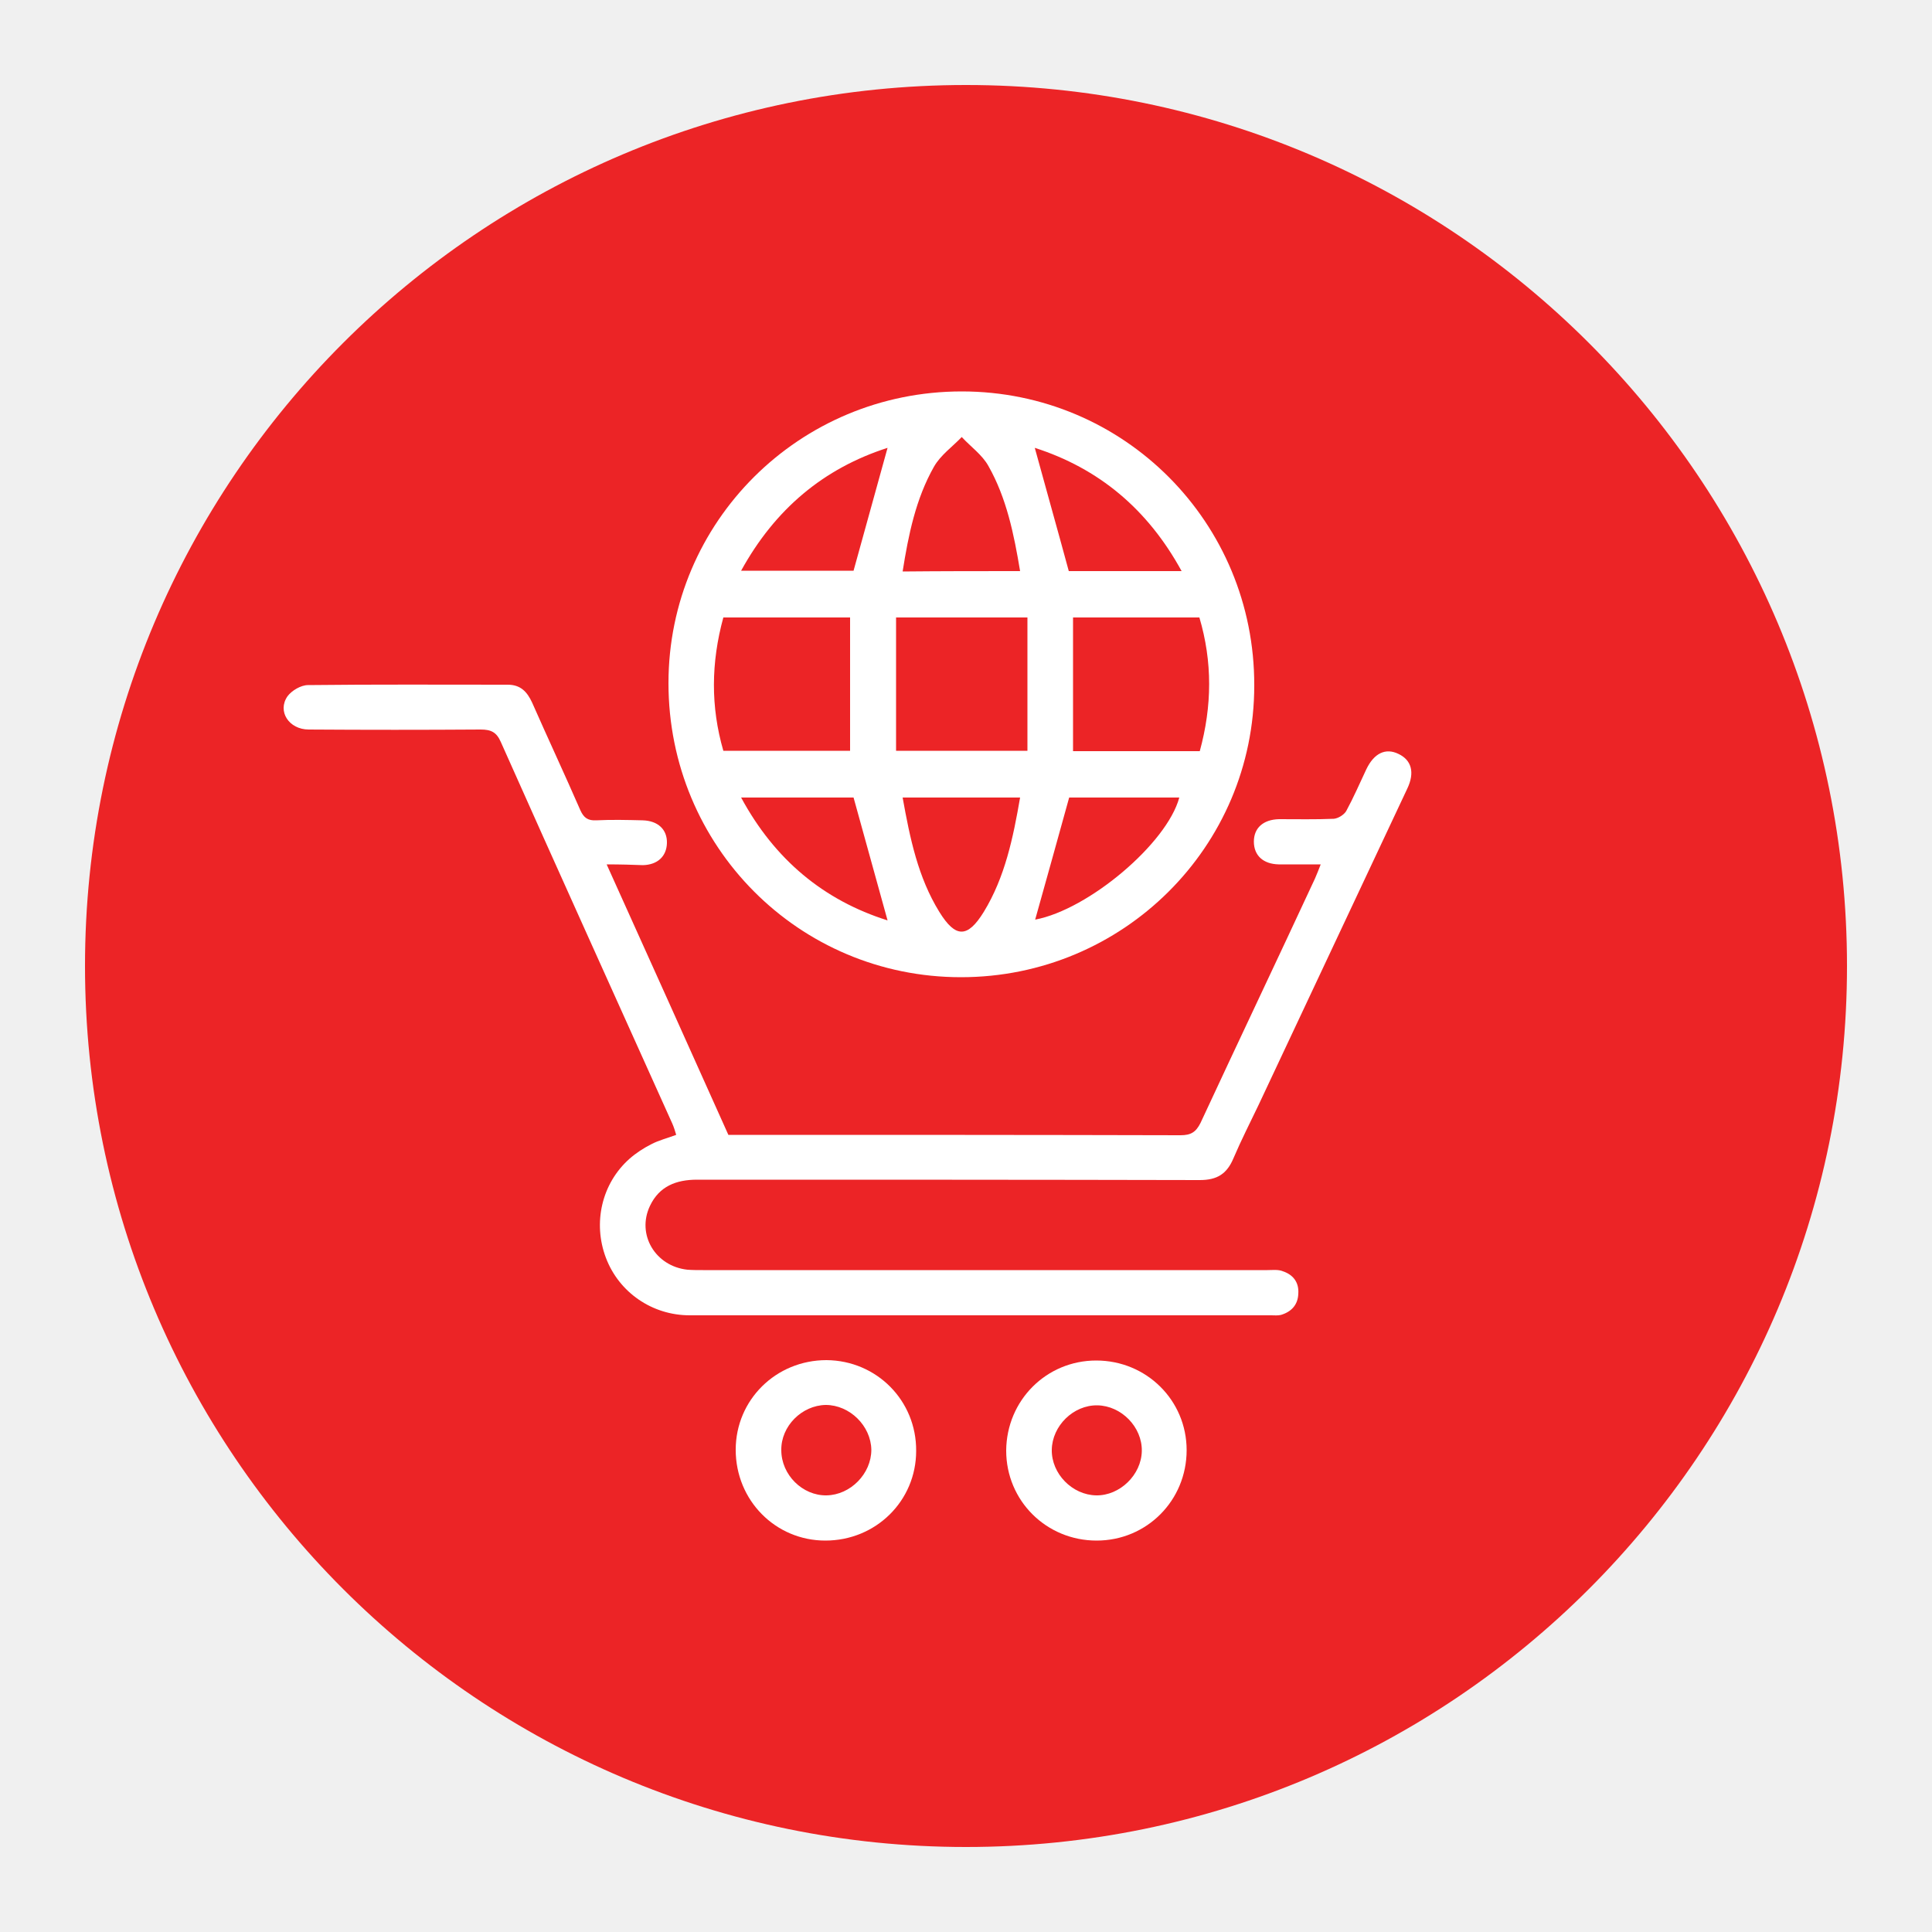
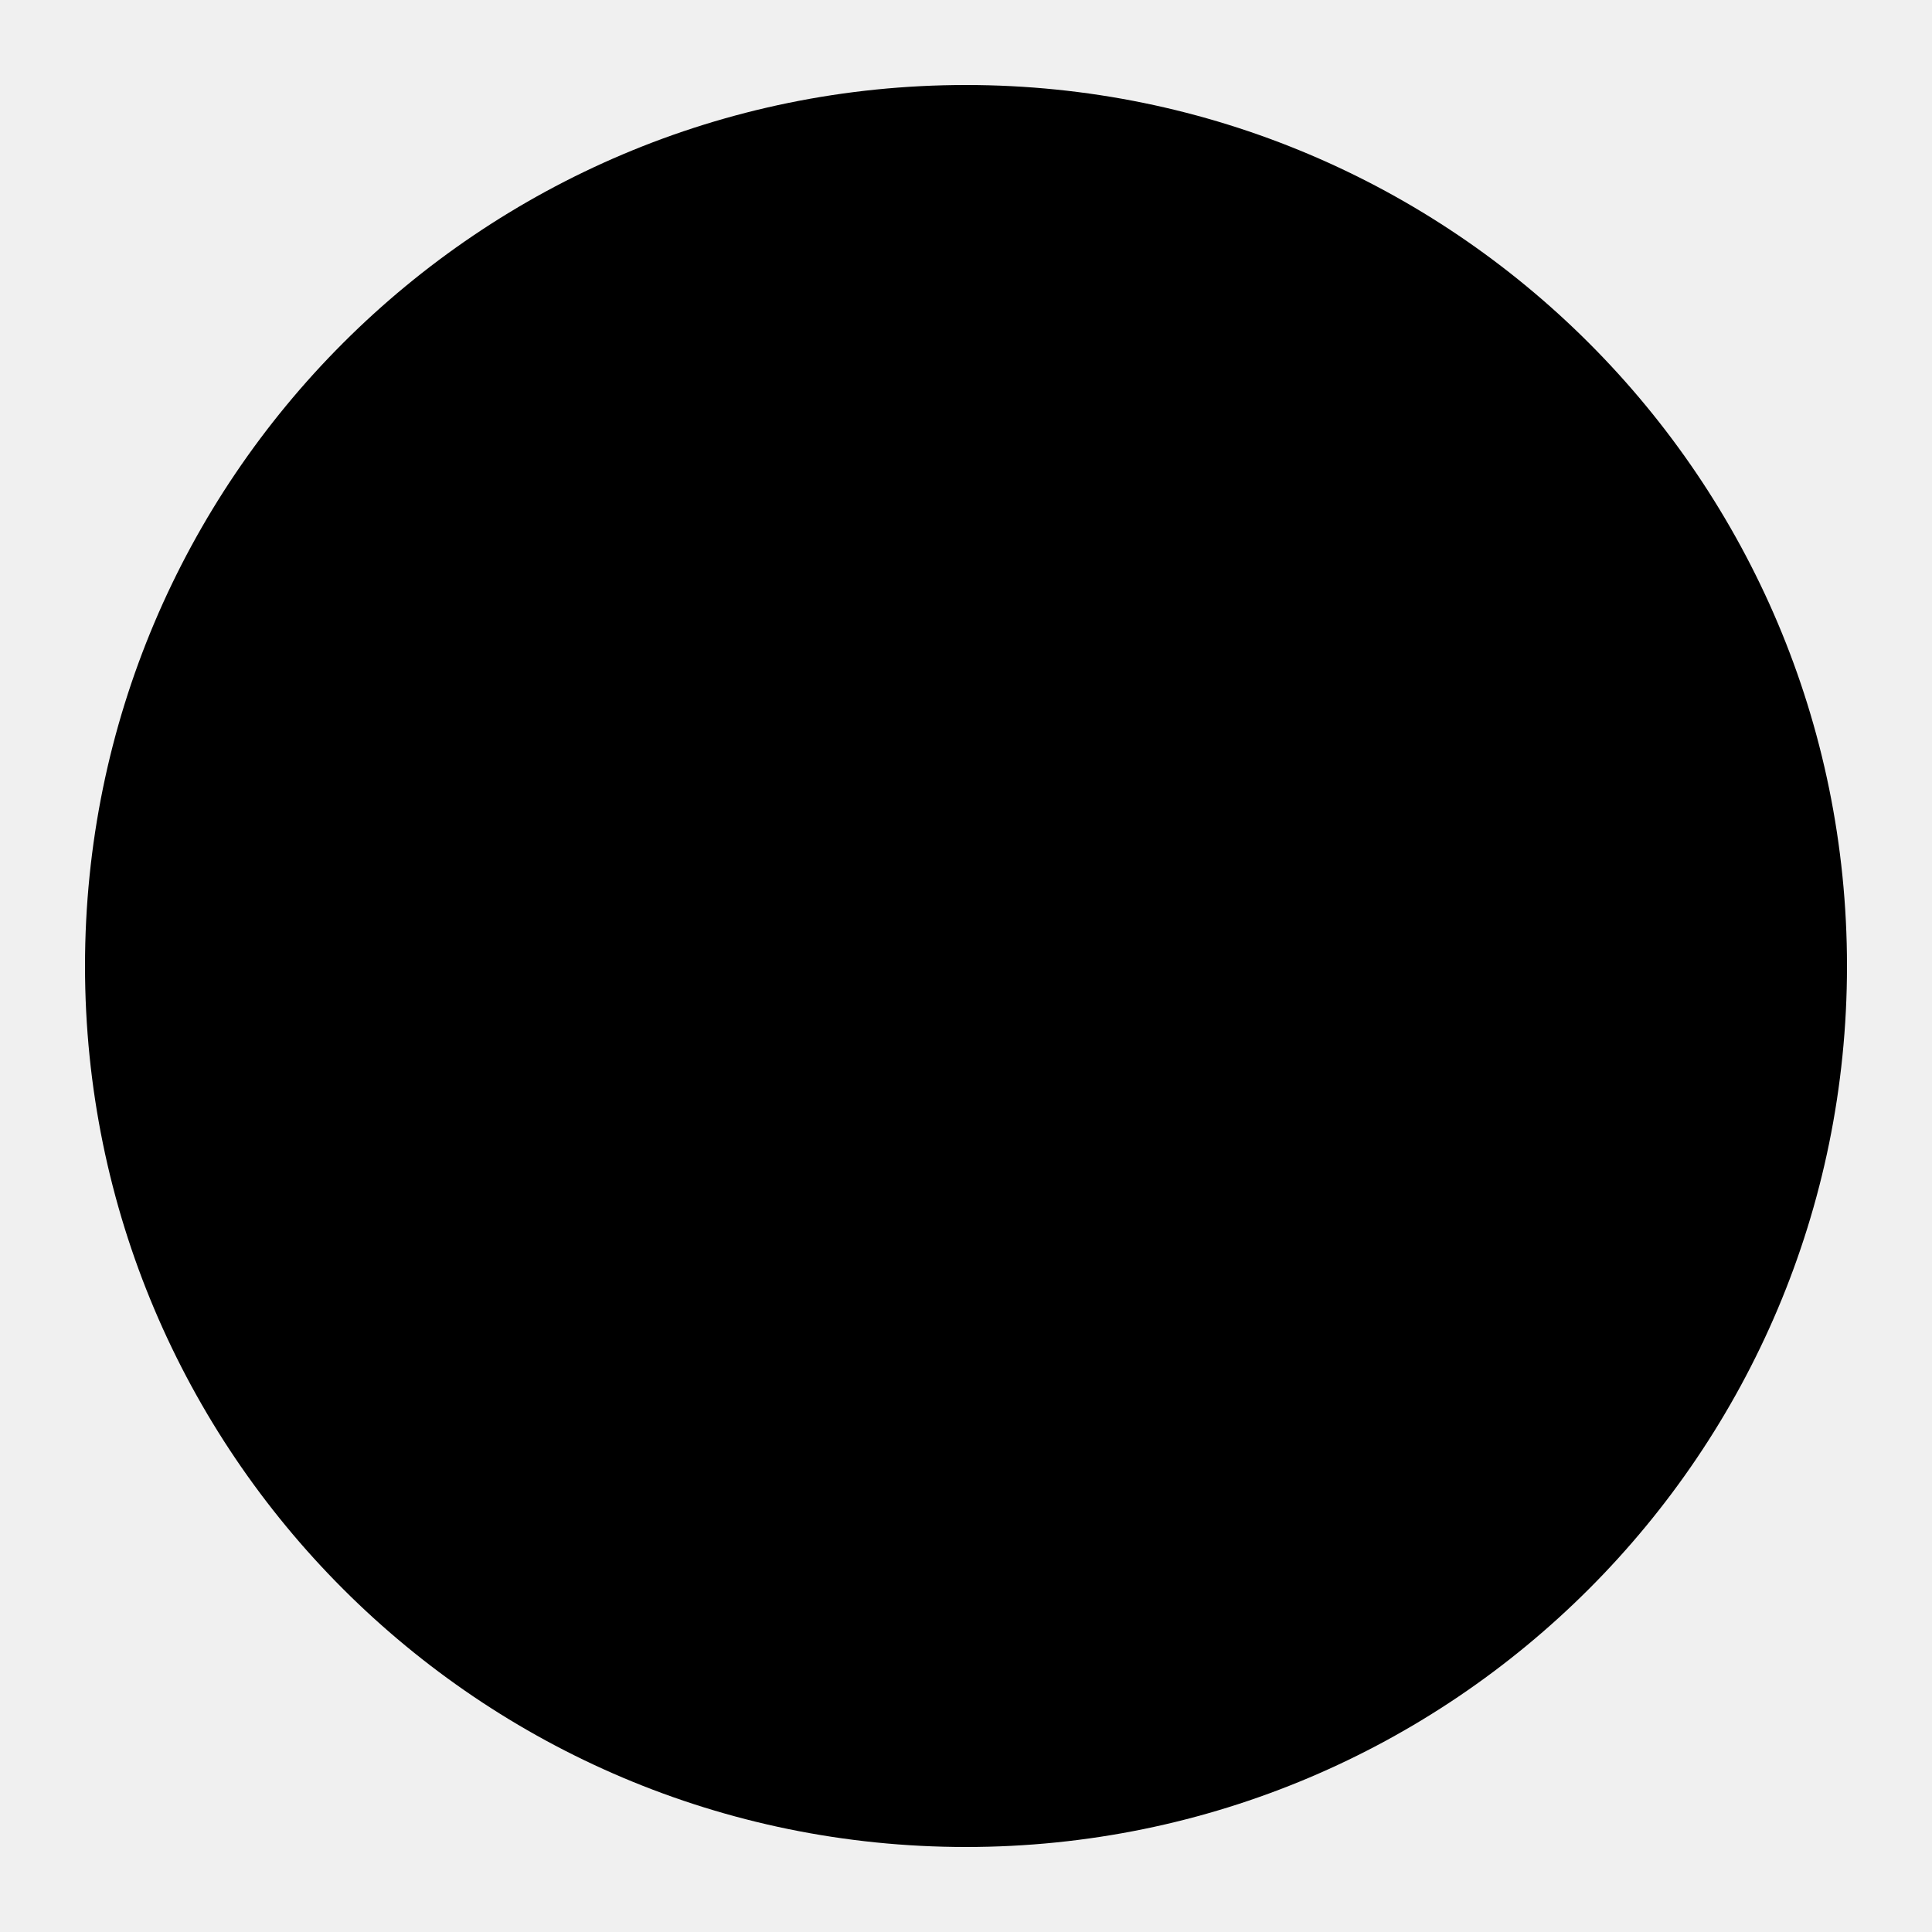
<svg xmlns="http://www.w3.org/2000/svg" version="1.1" id="Layer_1" x="0px" y="0px" viewBox="0 0 500 500" style="enable-background:new 0 0 500 500;" xml:space="preserve">
  <style type="text/css">
	.st0{fill:#EC2426;}
	.st1{fill:#FFFFFF;}
</style>
-   <circle class="st0" cx="250" cy="250" r="228" />
+   <circle className="st0" cx="250" cy="250" r="228" />
  <g id="li81R7_00000062870280394518714450000002413647415490535055_">
    <g>
-       <path class="st1" d="M248.7,252.9c-42,0-75.7-33.9-75.7-76.1c0-41.8,33.9-75.5,75.9-75.5c42,0,75.8,33.9,75.7,76.1    C324.6,219.2,290.6,252.9,248.7,252.9z M265.9,159.8c-11.7,0-22.7,0-34,0c0,11.7,0,23.1,0,34.5c11.6,0,22.5,0,34,0    C265.9,182.8,265.9,171.4,265.9,159.8z M277.7,159.8c0,11.8,0,23.1,0,34.6c10.9,0,21.9,0,32.8,0c3.2-11.7,3.3-23.1-0.1-34.6    C299.4,159.8,288.5,159.8,277.7,159.8z M220,159.8c-10.9,0-21.8,0-32.8,0c-3.2,11.7-3.3,23.1,0,34.5c11.1,0,22.1,0,32.8,0    C220,182.7,220,171.3,220,159.8z M264,147.8c-1.6-9.6-3.5-18.9-8.2-27.2c-1.6-2.9-4.6-5-6.9-7.5c-2.4,2.5-5.5,4.7-7.2,7.7    c-4.7,8.3-6.6,17.6-8.1,27.1C243.7,147.8,253.7,147.8,264,147.8z M233.6,206.4c1.9,10.6,4,20.7,9.5,29.6c4.2,6.8,7.3,6.8,11.5,0    c5.5-9,7.6-19.2,9.4-29.6C253.8,206.4,243.8,206.4,233.6,206.4z M305.8,147.8c-8.8-16.1-21.5-26.6-38-31.9    c2.9,10.6,5.9,21.2,8.8,31.9C285.9,147.8,295.6,147.8,305.8,147.8z M276.7,206.4c-3,10.8-5.9,21.3-8.8,31.6    c13.8-2.6,34.1-19.7,37.3-31.6C295.5,206.4,285.8,206.4,276.7,206.4z M191.8,147.7c10.3,0,20.1,0,29.1,0c3-10.8,5.9-21.3,8.8-31.8    C213.2,121.2,200.6,131.7,191.8,147.7z M220.9,206.4c-9.3,0-19,0-29.1,0c8.7,16.1,21.4,26.6,37.9,31.8    C226.8,227.7,223.9,217.3,220.9,206.4z" />
-       <path class="st1" d="M157,223.7c10.7,23.7,21.1,46.8,31.5,70c1.3,0,2.5,0,3.7,0c37.8,0,75.6,0,113.3,0.1c2.7,0,4-0.8,5.2-3.2    c9.8-21.1,19.8-42.1,29.6-63.2c0.5-1.1,0.9-2.2,1.5-3.7c-3.9,0-7.4,0-10.9,0c-4-0.1-6.4-2.3-6.4-5.9c0-3.5,2.4-5.7,6.5-5.8    c4.7,0,9.5,0.1,14.2-0.1c1.1-0.1,2.6-1,3.2-2c1.9-3.5,3.5-7.2,5.2-10.8c2-4.2,5-5.6,8.3-4c3.4,1.6,4.3,4.8,2.3,9    c-12.8,27.3-25.7,54.6-38.5,81.9c-2.2,4.6-4.5,9.1-6.5,13.8c-1.7,4-4.2,5.6-8.7,5.6c-43.4-0.1-86.7-0.1-130.1-0.1    c-5.4,0-9.8,1.7-12.2,6.8c-3.5,7.4,1.4,15.6,9.7,16.5c1.3,0.1,2.7,0.1,4,0.1c48.7,0,97.4,0,146.1,0c1.3,0,2.8-0.2,4,0.3    c2.7,0.9,4.2,2.9,4,5.8c-0.1,2.9-1.8,4.7-4.5,5.5c-0.8,0.2-1.7,0.1-2.5,0.1c-50.2,0-100.3,0-150.5,0c-9.7,0-18.3-5.9-21.7-14.9    c-3.4-9-1.1-19.2,6.1-25.6c1.7-1.5,3.7-2.8,5.7-3.8c1.9-1,4-1.5,6.4-2.4c-0.3-1-0.6-2-1-2.9c-14.8-32.9-29.7-65.8-44.4-98.8    c-1.1-2.5-2.5-3.2-5.2-3.2c-14.8,0.1-29.6,0.1-44.5,0c-5.1,0-8.2-4.7-5.5-8.6c1.1-1.5,3.5-2.9,5.3-2.9c17.2-0.2,34.5-0.1,51.7-0.1    c3.3,0,5,1.8,6.3,4.6c4.1,9.3,8.4,18.5,12.5,27.9c0.9,2,2,2.7,4.1,2.6c4-0.2,8-0.1,12,0c4,0.1,6.4,2.4,6.3,5.9    c-0.1,3.4-2.4,5.6-6.2,5.7C163.7,223.8,160.7,223.7,157,223.7z" />
-       <path class="st1" d="M237.1,375.5c0,12.9-10.4,23.2-23.5,23.2c-12.9,0-23.2-10.4-23.2-23.5c0-12.9,10.4-23.2,23.5-23.2    C226.9,352.1,237.2,362.5,237.1,375.5z M213.9,387c6.2-0.1,11.6-5.6,11.6-11.8c-0.1-6.2-5.6-11.6-11.8-11.6    c-6.2,0.1-11.6,5.5-11.5,11.7C202.2,381.7,207.7,387.1,213.9,387z" />
-       <path class="st1" d="M283.7,352.1c13,0,23.4,10.3,23.4,23.2c0,13-10.3,23.4-23.3,23.4c-13,0-23.4-10.3-23.4-23.3    C260.5,362.4,270.8,352.1,283.7,352.1z M295.5,375.5c0.1-6.2-5.3-11.7-11.5-11.8c-6.2-0.1-11.7,5.3-11.8,11.5    c-0.1,6.2,5.3,11.7,11.5,11.8C289.8,387.1,295.4,381.7,295.5,375.5z" />
+       <path className="st1" d="M248.7,252.9c-42,0-75.7-33.9-75.7-76.1c0-41.8,33.9-75.5,75.9-75.5c42,0,75.8,33.9,75.7,76.1    C324.6,219.2,290.6,252.9,248.7,252.9z M265.9,159.8c-11.7,0-22.7,0-34,0c0,11.7,0,23.1,0,34.5c11.6,0,22.5,0,34,0    C265.9,182.8,265.9,171.4,265.9,159.8z M277.7,159.8c0,11.8,0,23.1,0,34.6c10.9,0,21.9,0,32.8,0c3.2-11.7,3.3-23.1-0.1-34.6    C299.4,159.8,288.5,159.8,277.7,159.8z M220,159.8c-10.9,0-21.8,0-32.8,0c-3.2,11.7-3.3,23.1,0,34.5c11.1,0,22.1,0,32.8,0    C220,182.7,220,171.3,220,159.8z M264,147.8c-1.6-9.6-3.5-18.9-8.2-27.2c-1.6-2.9-4.6-5-6.9-7.5c-2.4,2.5-5.5,4.7-7.2,7.7    c-4.7,8.3-6.6,17.6-8.1,27.1C243.7,147.8,253.7,147.8,264,147.8z M233.6,206.4c1.9,10.6,4,20.7,9.5,29.6c4.2,6.8,7.3,6.8,11.5,0    c5.5-9,7.6-19.2,9.4-29.6C253.8,206.4,243.8,206.4,233.6,206.4z M305.8,147.8c-8.8-16.1-21.5-26.6-38-31.9    c2.9,10.6,5.9,21.2,8.8,31.9C285.9,147.8,295.6,147.8,305.8,147.8z M276.7,206.4c-3,10.8-5.9,21.3-8.8,31.6    c13.8-2.6,34.1-19.7,37.3-31.6C295.5,206.4,285.8,206.4,276.7,206.4z M191.8,147.7c10.3,0,20.1,0,29.1,0c3-10.8,5.9-21.3,8.8-31.8    C213.2,121.2,200.6,131.7,191.8,147.7z M220.9,206.4c-9.3,0-19,0-29.1,0c8.7,16.1,21.4,26.6,37.9,31.8    C226.8,227.7,223.9,217.3,220.9,206.4z" />
+       <path className="st1" d="M157,223.7c10.7,23.7,21.1,46.8,31.5,70c1.3,0,2.5,0,3.7,0c37.8,0,75.6,0,113.3,0.1c2.7,0,4-0.8,5.2-3.2    c9.8-21.1,19.8-42.1,29.6-63.2c0.5-1.1,0.9-2.2,1.5-3.7c-3.9,0-7.4,0-10.9,0c-4-0.1-6.4-2.3-6.4-5.9c0-3.5,2.4-5.7,6.5-5.8    c4.7,0,9.5,0.1,14.2-0.1c1.1-0.1,2.6-1,3.2-2c1.9-3.5,3.5-7.2,5.2-10.8c2-4.2,5-5.6,8.3-4c3.4,1.6,4.3,4.8,2.3,9    c-12.8,27.3-25.7,54.6-38.5,81.9c-2.2,4.6-4.5,9.1-6.5,13.8c-1.7,4-4.2,5.6-8.7,5.6c-43.4-0.1-86.7-0.1-130.1-0.1    c-5.4,0-9.8,1.7-12.2,6.8c-3.5,7.4,1.4,15.6,9.7,16.5c1.3,0.1,2.7,0.1,4,0.1c48.7,0,97.4,0,146.1,0c1.3,0,2.8-0.2,4,0.3    c2.7,0.9,4.2,2.9,4,5.8c-0.1,2.9-1.8,4.7-4.5,5.5c-0.8,0.2-1.7,0.1-2.5,0.1c-50.2,0-100.3,0-150.5,0c-9.7,0-18.3-5.9-21.7-14.9    c-3.4-9-1.1-19.2,6.1-25.6c1.7-1.5,3.7-2.8,5.7-3.8c1.9-1,4-1.5,6.4-2.4c-0.3-1-0.6-2-1-2.9c-14.8-32.9-29.7-65.8-44.4-98.8    c-1.1-2.5-2.5-3.2-5.2-3.2c-14.8,0.1-29.6,0.1-44.5,0c-5.1,0-8.2-4.7-5.5-8.6c1.1-1.5,3.5-2.9,5.3-2.9c17.2-0.2,34.5-0.1,51.7-0.1    c3.3,0,5,1.8,6.3,4.6c4.1,9.3,8.4,18.5,12.5,27.9c0.9,2,2,2.7,4.1,2.6c4-0.2,8-0.1,12,0c4,0.1,6.4,2.4,6.3,5.9    c-0.1,3.4-2.4,5.6-6.2,5.7C163.7,223.8,160.7,223.7,157,223.7z" />
+       <path className="st1" d="M237.1,375.5c0,12.9-10.4,23.2-23.5,23.2c-12.9,0-23.2-10.4-23.2-23.5c0-12.9,10.4-23.2,23.5-23.2    C226.9,352.1,237.2,362.5,237.1,375.5z M213.9,387c6.2-0.1,11.6-5.6,11.6-11.8c-0.1-6.2-5.6-11.6-11.8-11.6    c-6.2,0.1-11.6,5.5-11.5,11.7C202.2,381.7,207.7,387.1,213.9,387z" />
+       <path className="st1" d="M283.7,352.1c13,0,23.4,10.3,23.4,23.2c0,13-10.3,23.4-23.3,23.4c-13,0-23.4-10.3-23.4-23.3    C260.5,362.4,270.8,352.1,283.7,352.1z M295.5,375.5c0.1-6.2-5.3-11.7-11.5-11.8c-6.2-0.1-11.7,5.3-11.8,11.5    c-0.1,6.2,5.3,11.7,11.5,11.8C289.8,387.1,295.4,381.7,295.5,375.5z" />
    </g>
  </g>
</svg>
